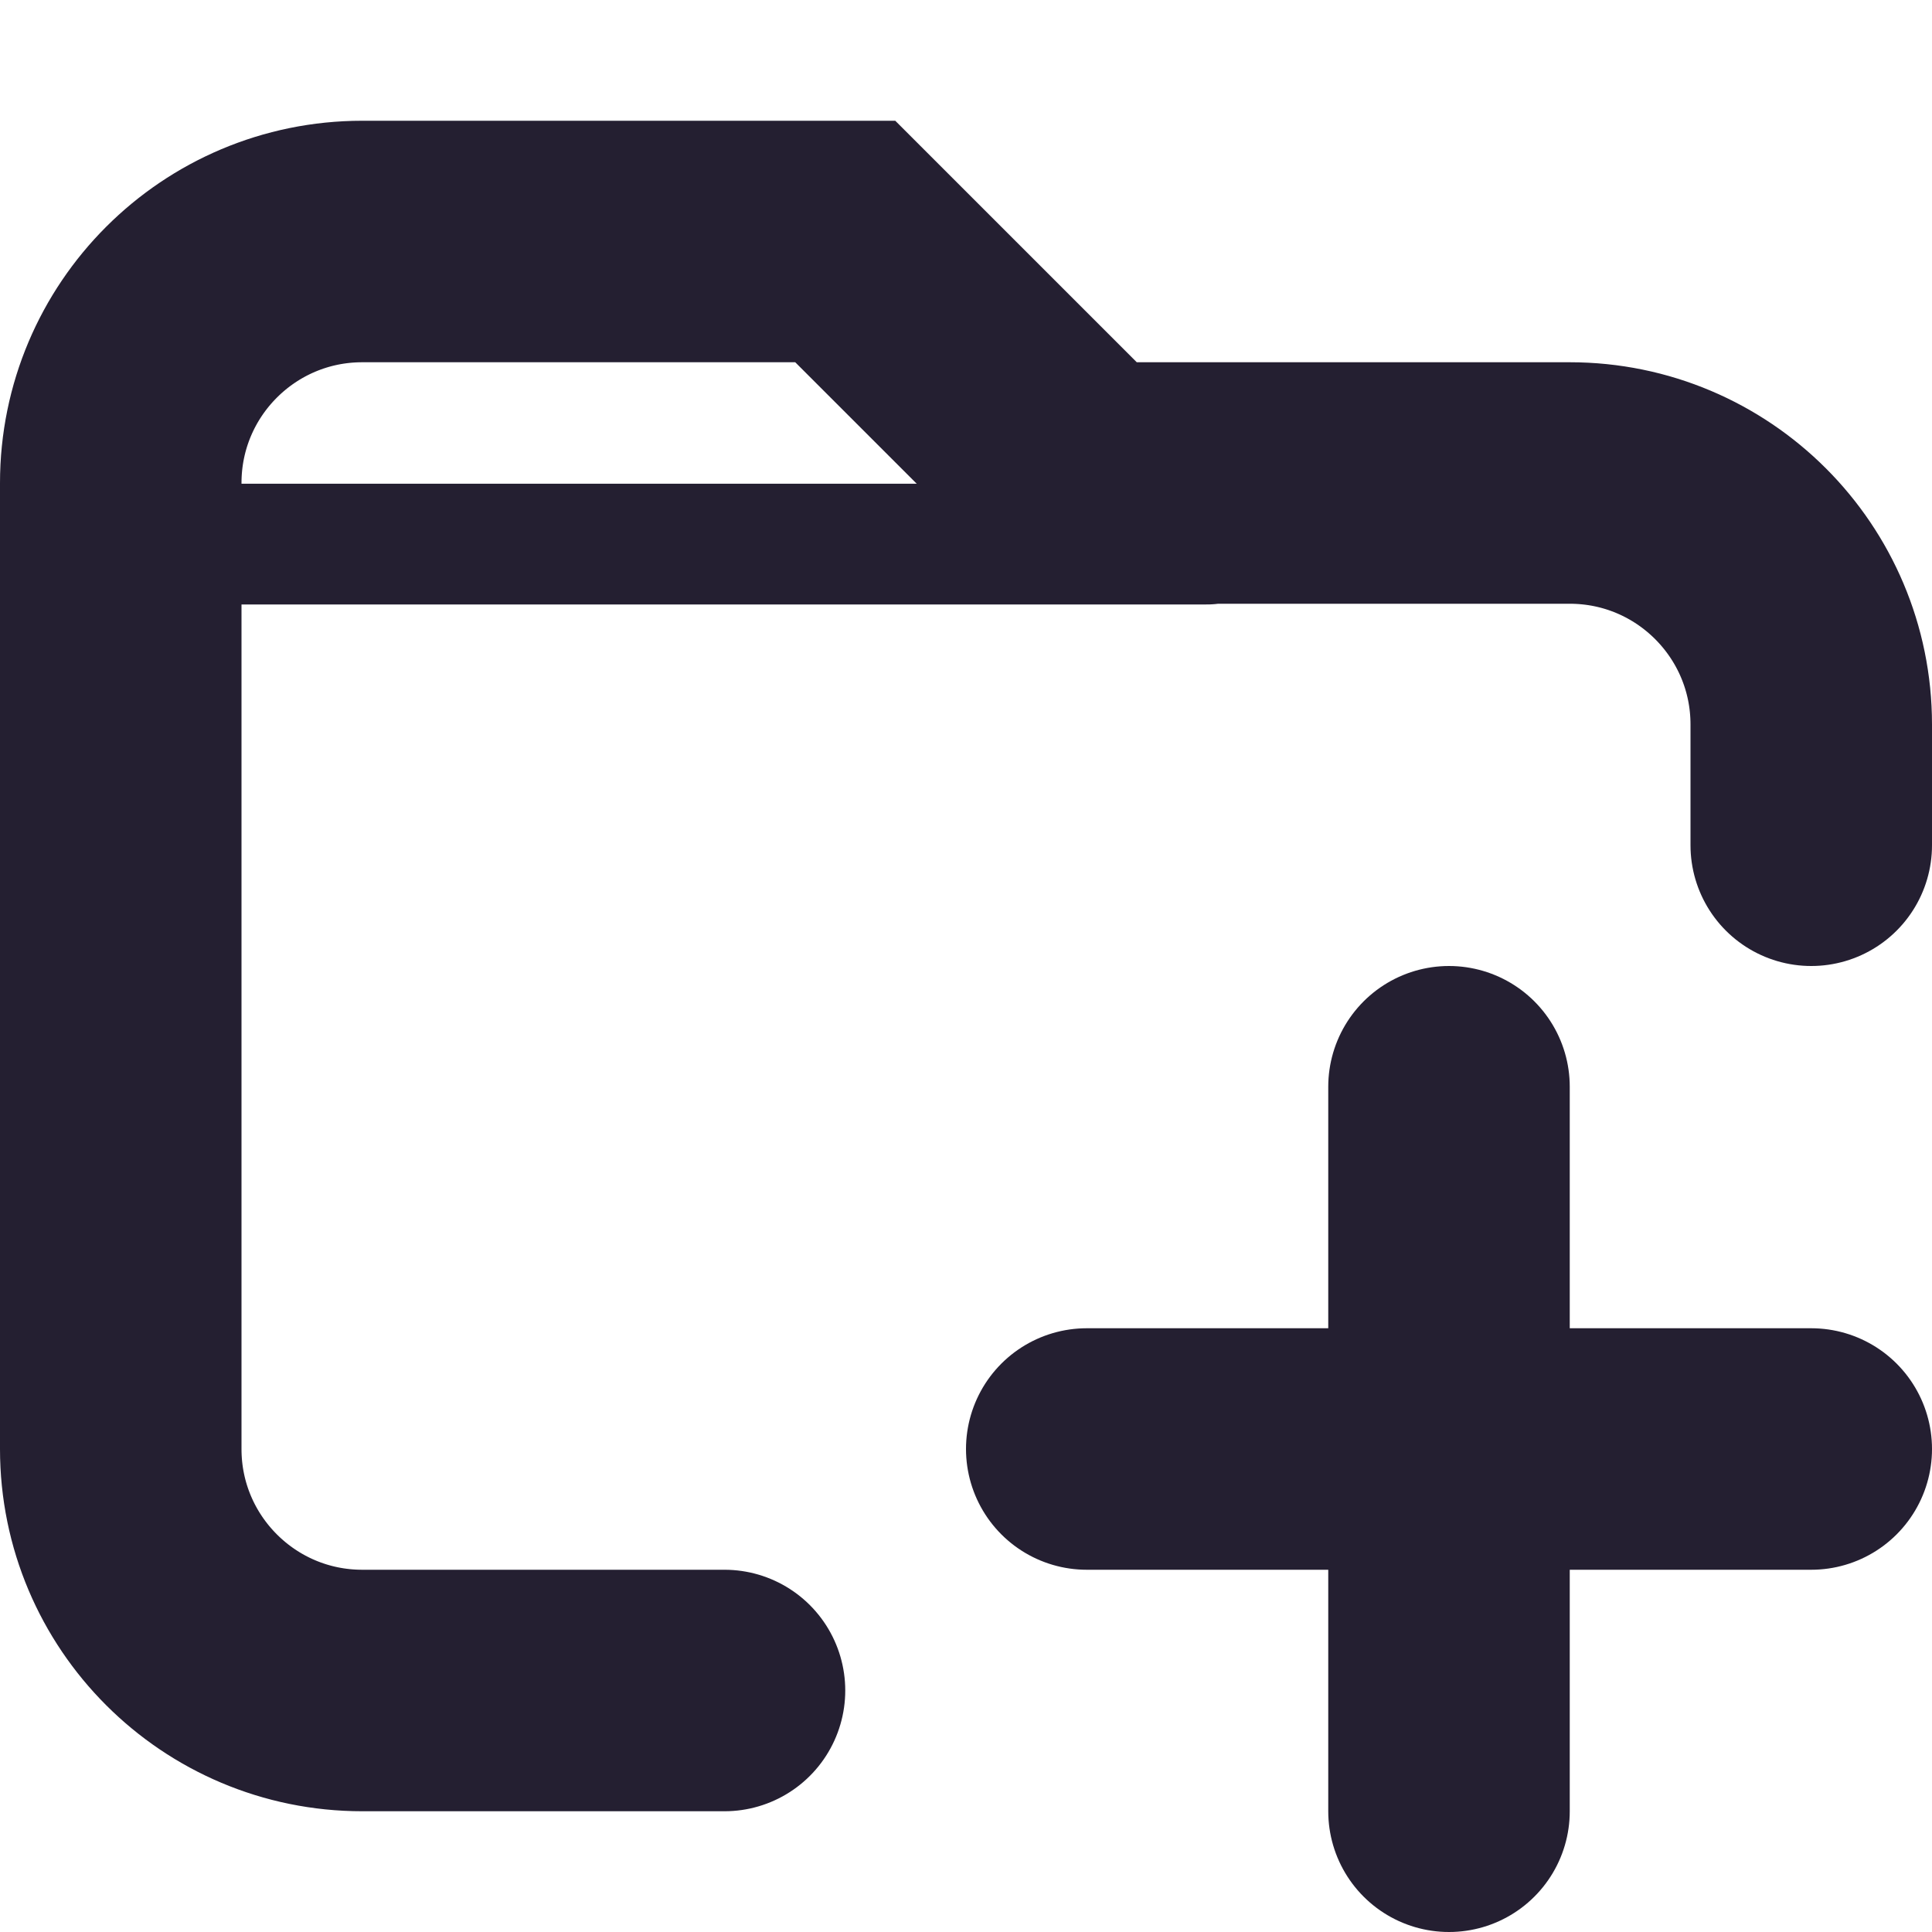
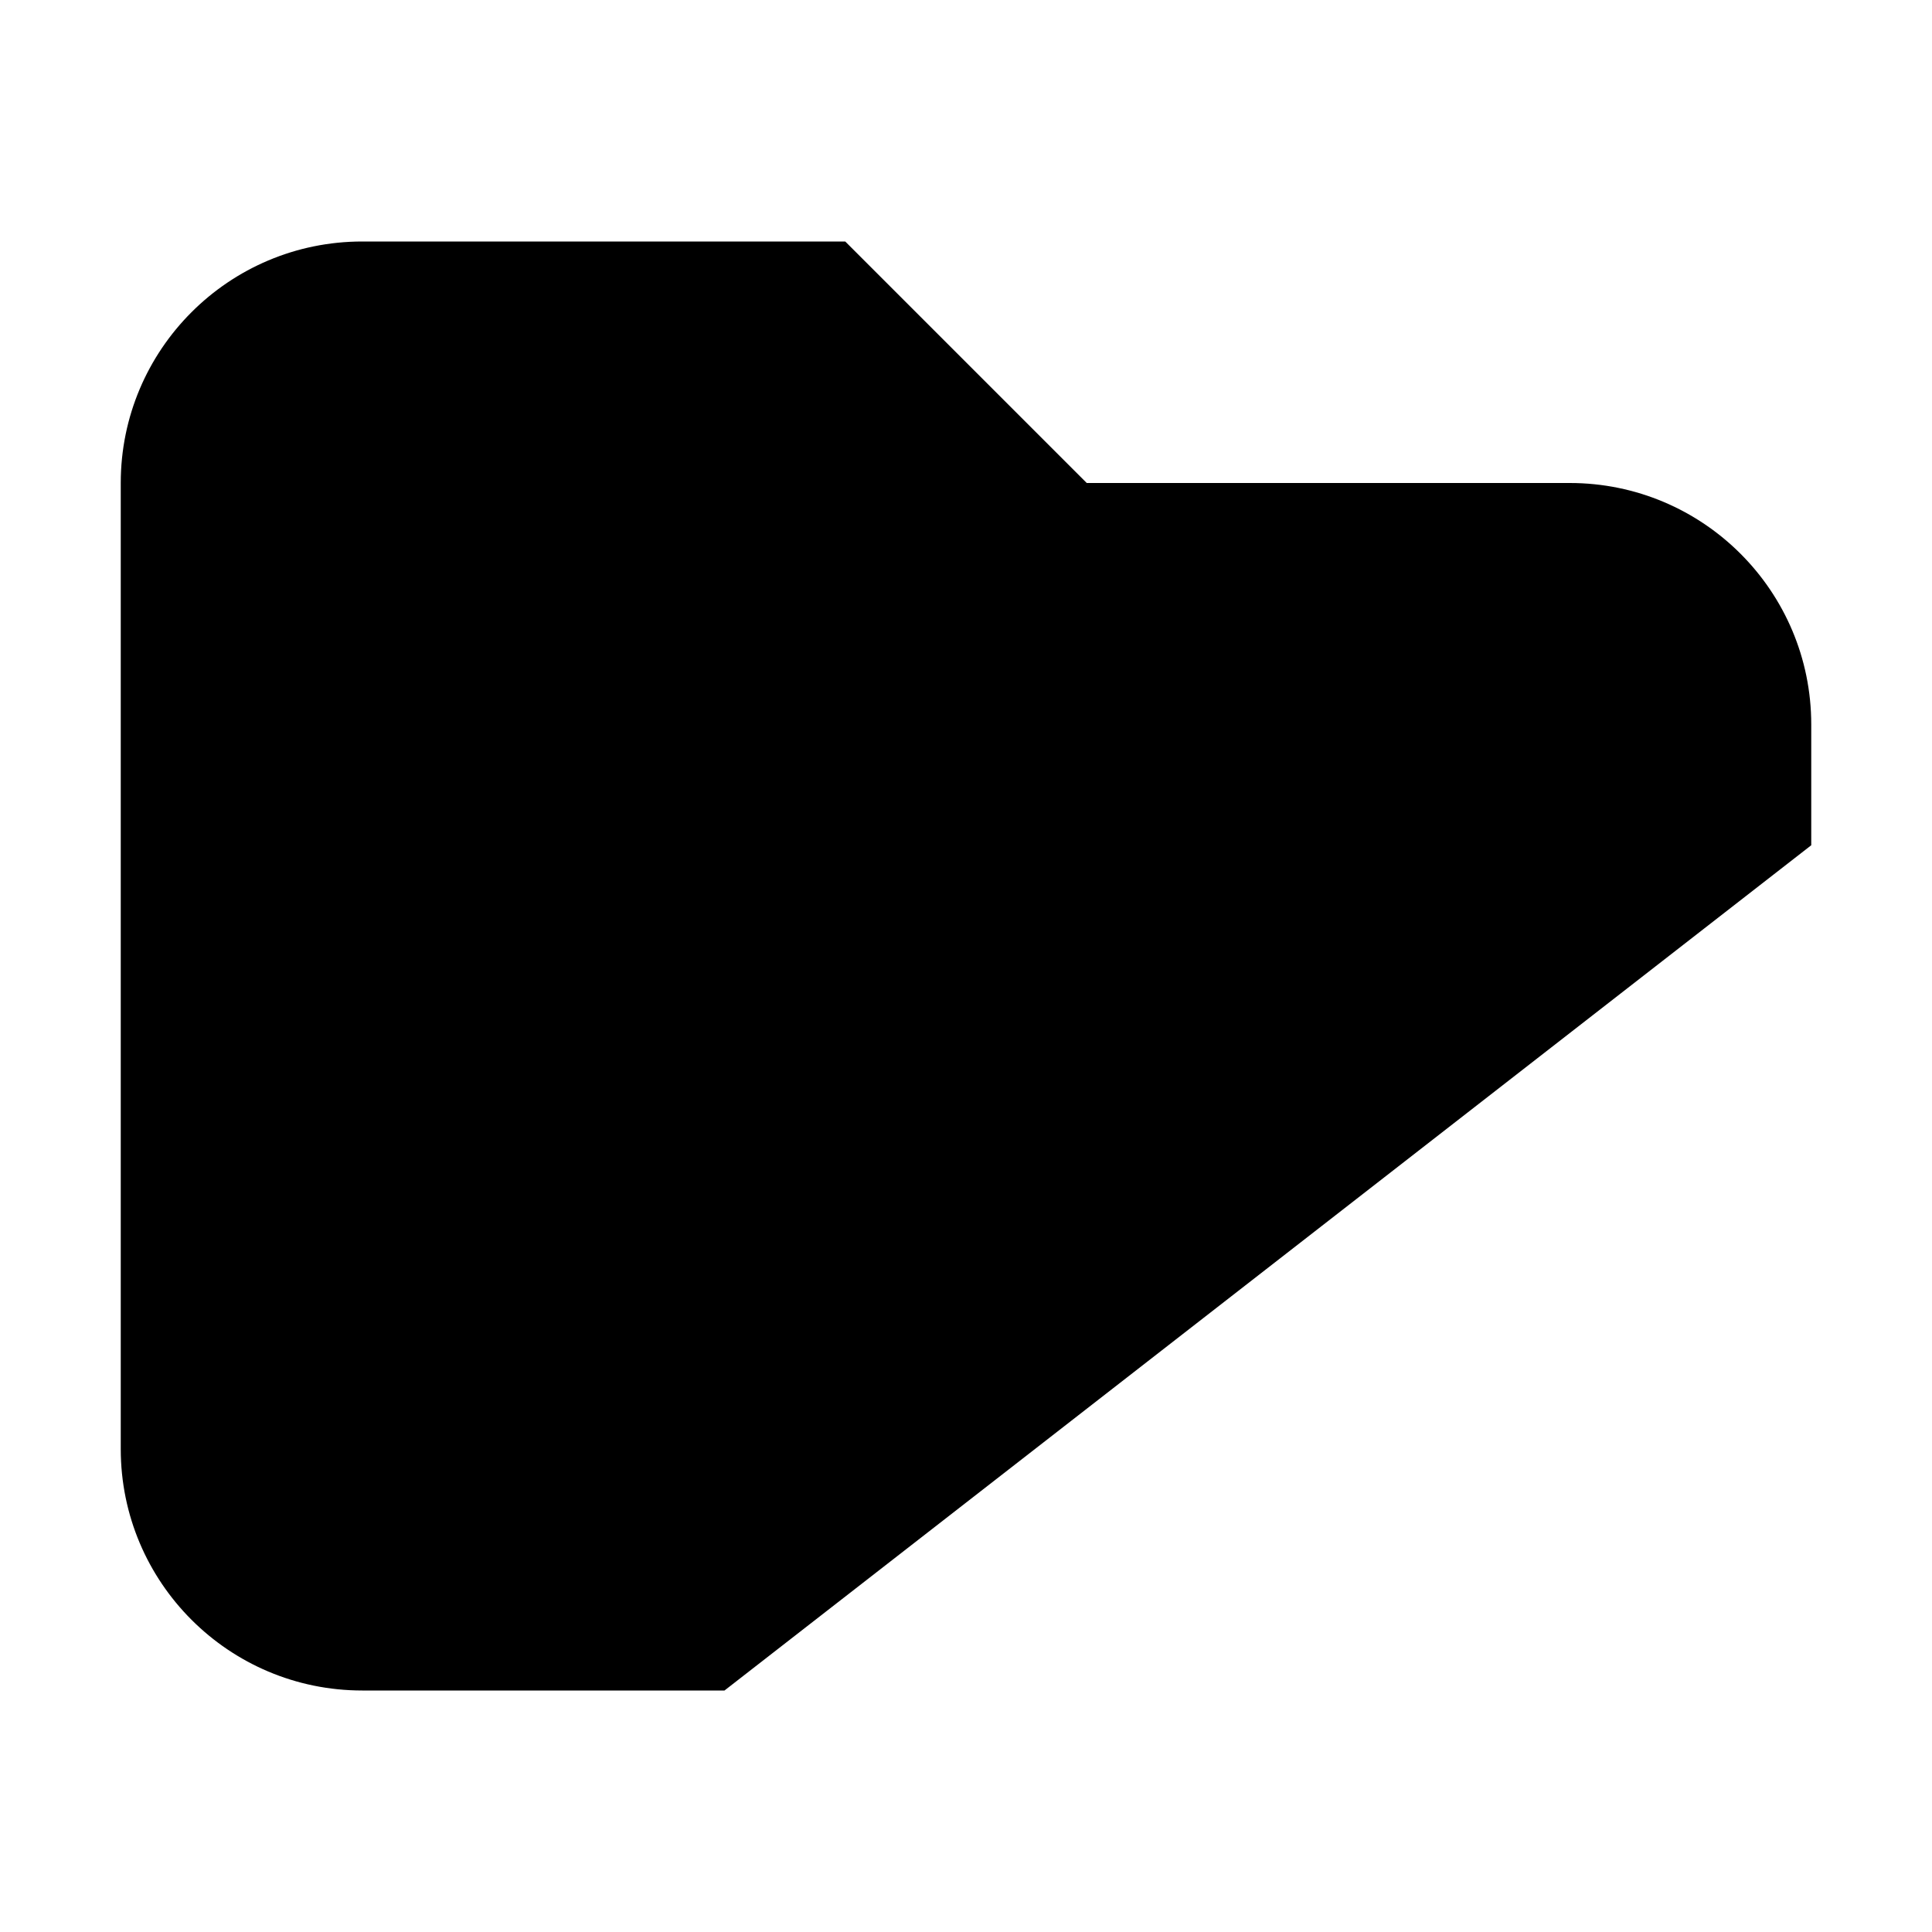
- <svg xmlns="http://www.w3.org/2000/svg" width="16" height="16" viewBox="0 0 16 16">
-   <path d="M9 12h6m-3-3v6M6 14H3a2 2 0 0 1-2-2V4a2 2 0 0 1 2-2h4l2 2h4a2 2 45 0 1 2 2v1" style="fill:none;stroke:#241f31;stroke-width:2;stroke-linecap:round;paint-order:stroke markers fill" />
-   <path d="M1 4.506h9" class="foreground-stroke transparent-fill" style="fill:none;stroke:#241f31;stroke-width:1;stroke-linecap:round;stroke-dasharray:none;paint-order:stroke markers fill" />
+ <svg xmlns="http://www.w3.org/2000/svg" width="16" height="16">
+   <path d="M9 12h6m-3-3v6M6 14H3a2 2 0 0 1-2-2V4a2 2 0 0 1 2-2h4l2 2h4a2 2 45 0 1 2 2v1" class="foreground-stroke transparent-fill" />
</svg>
